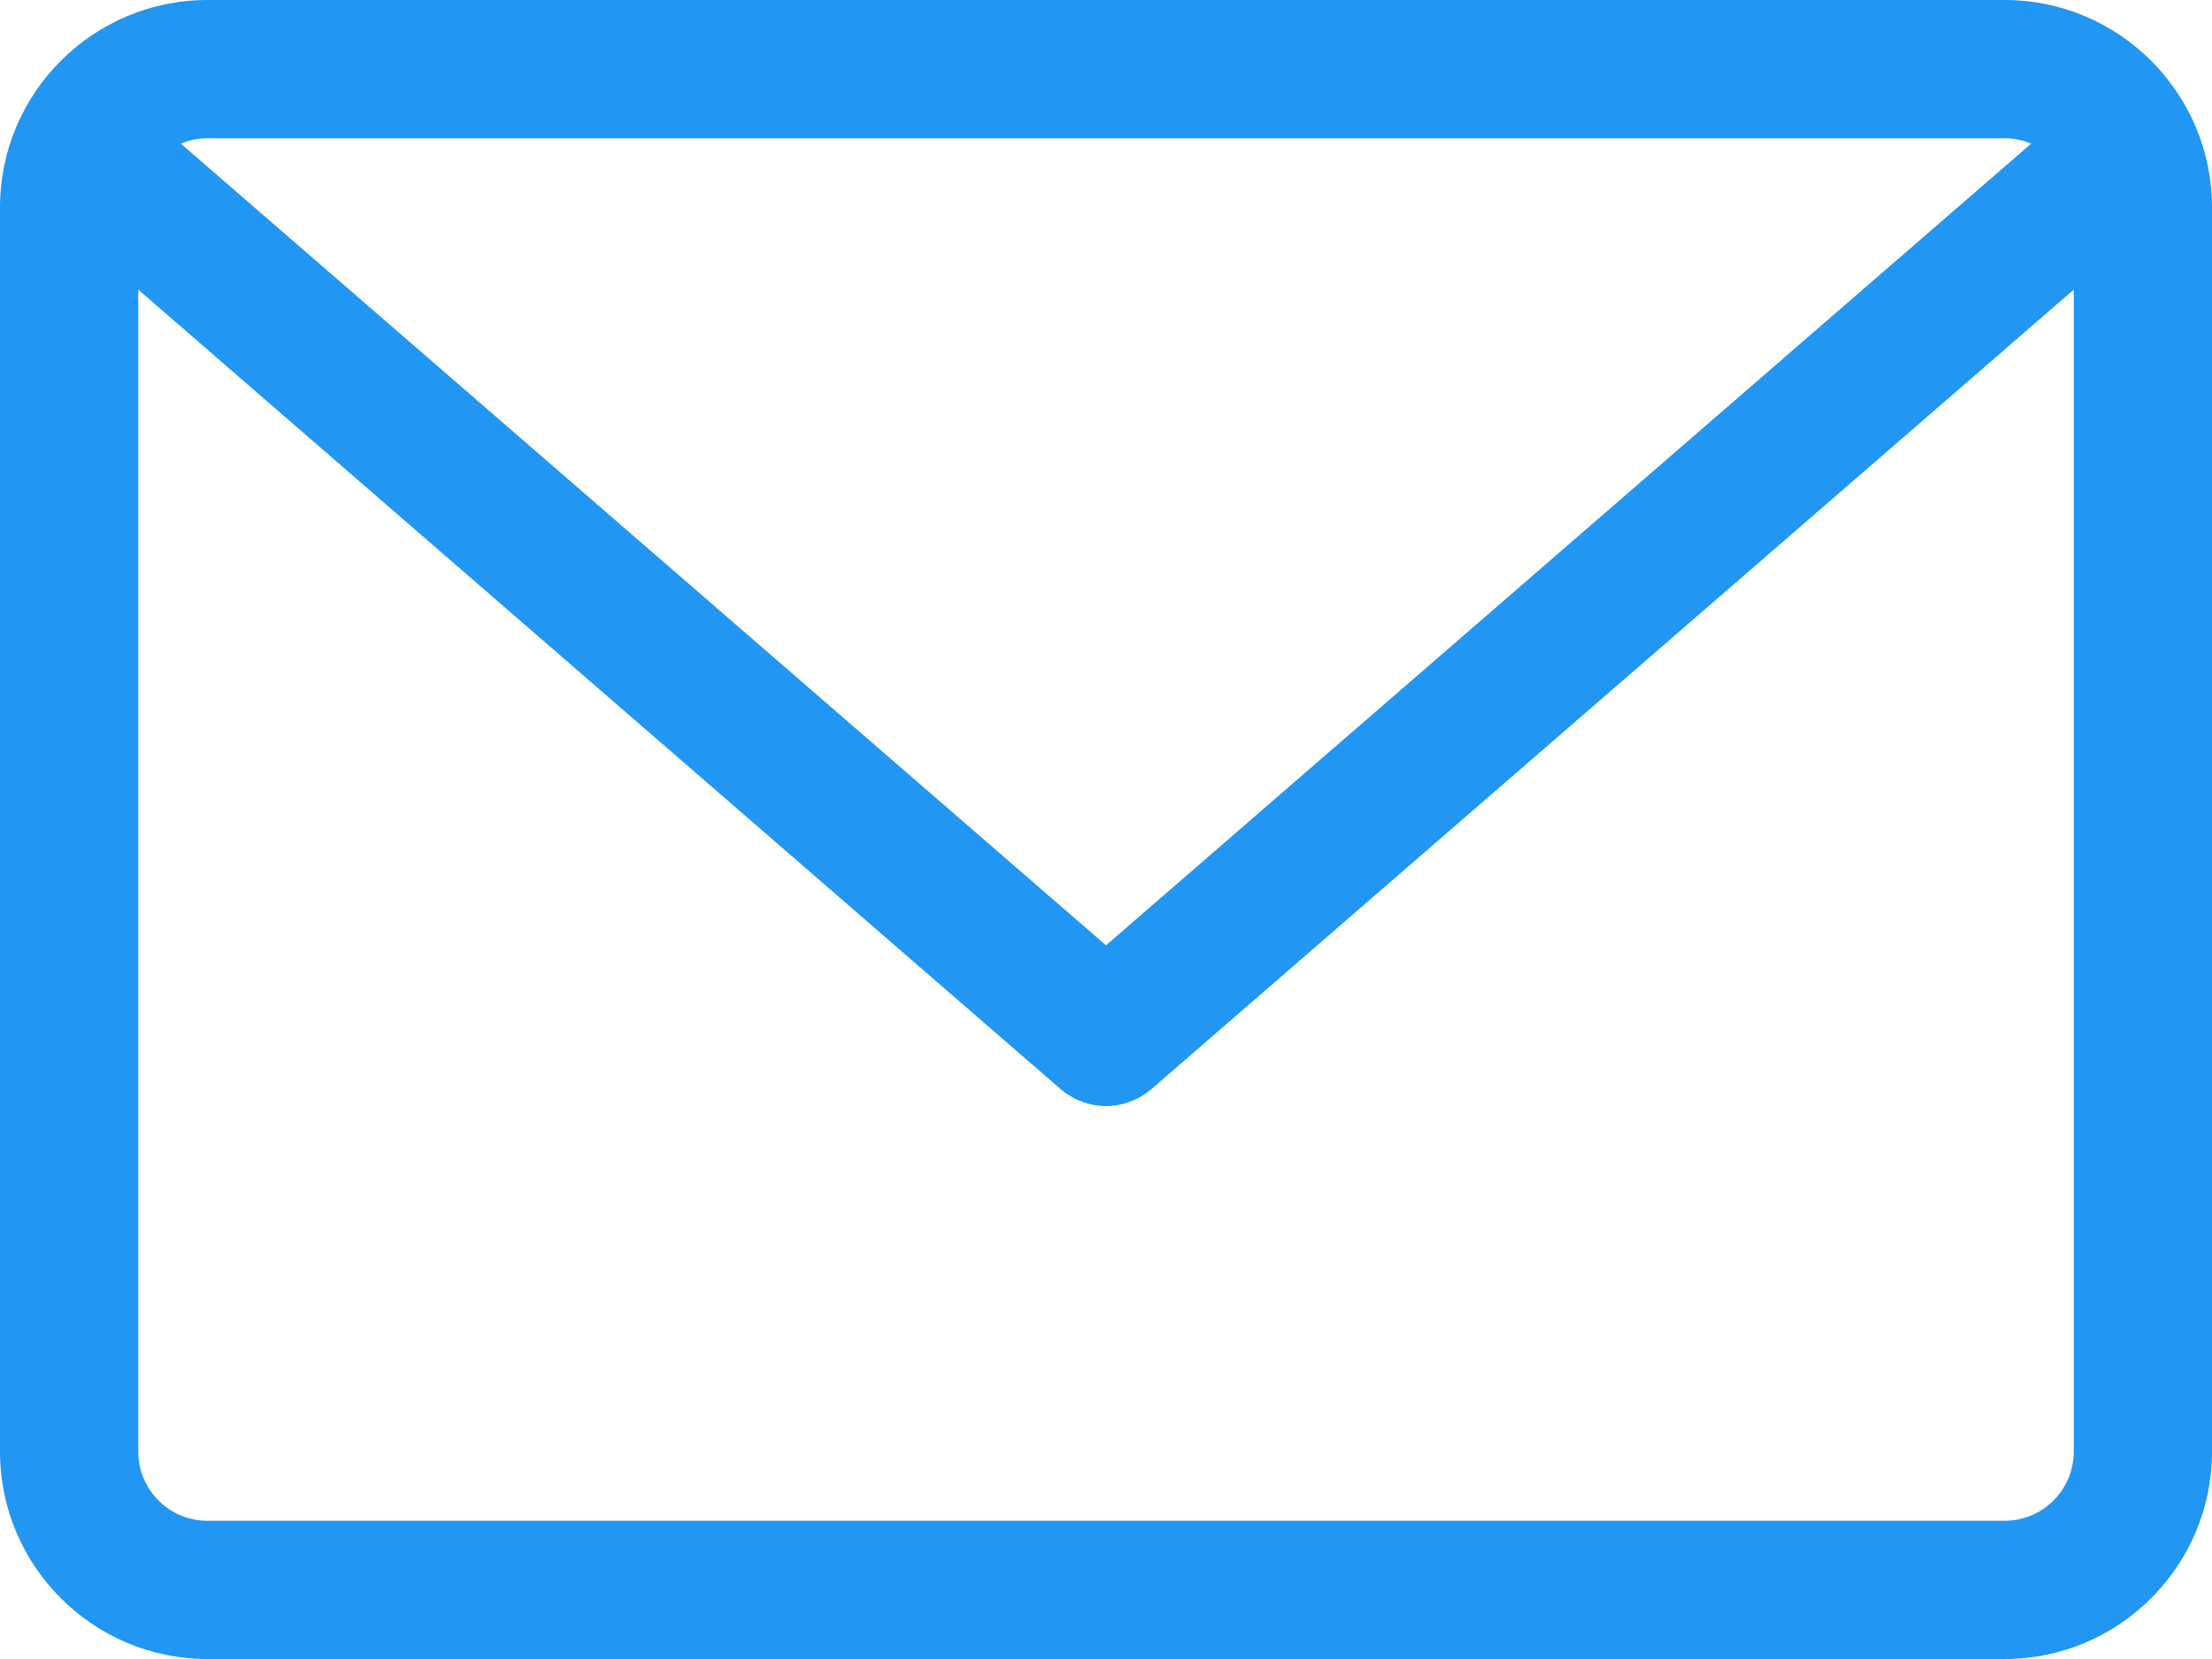
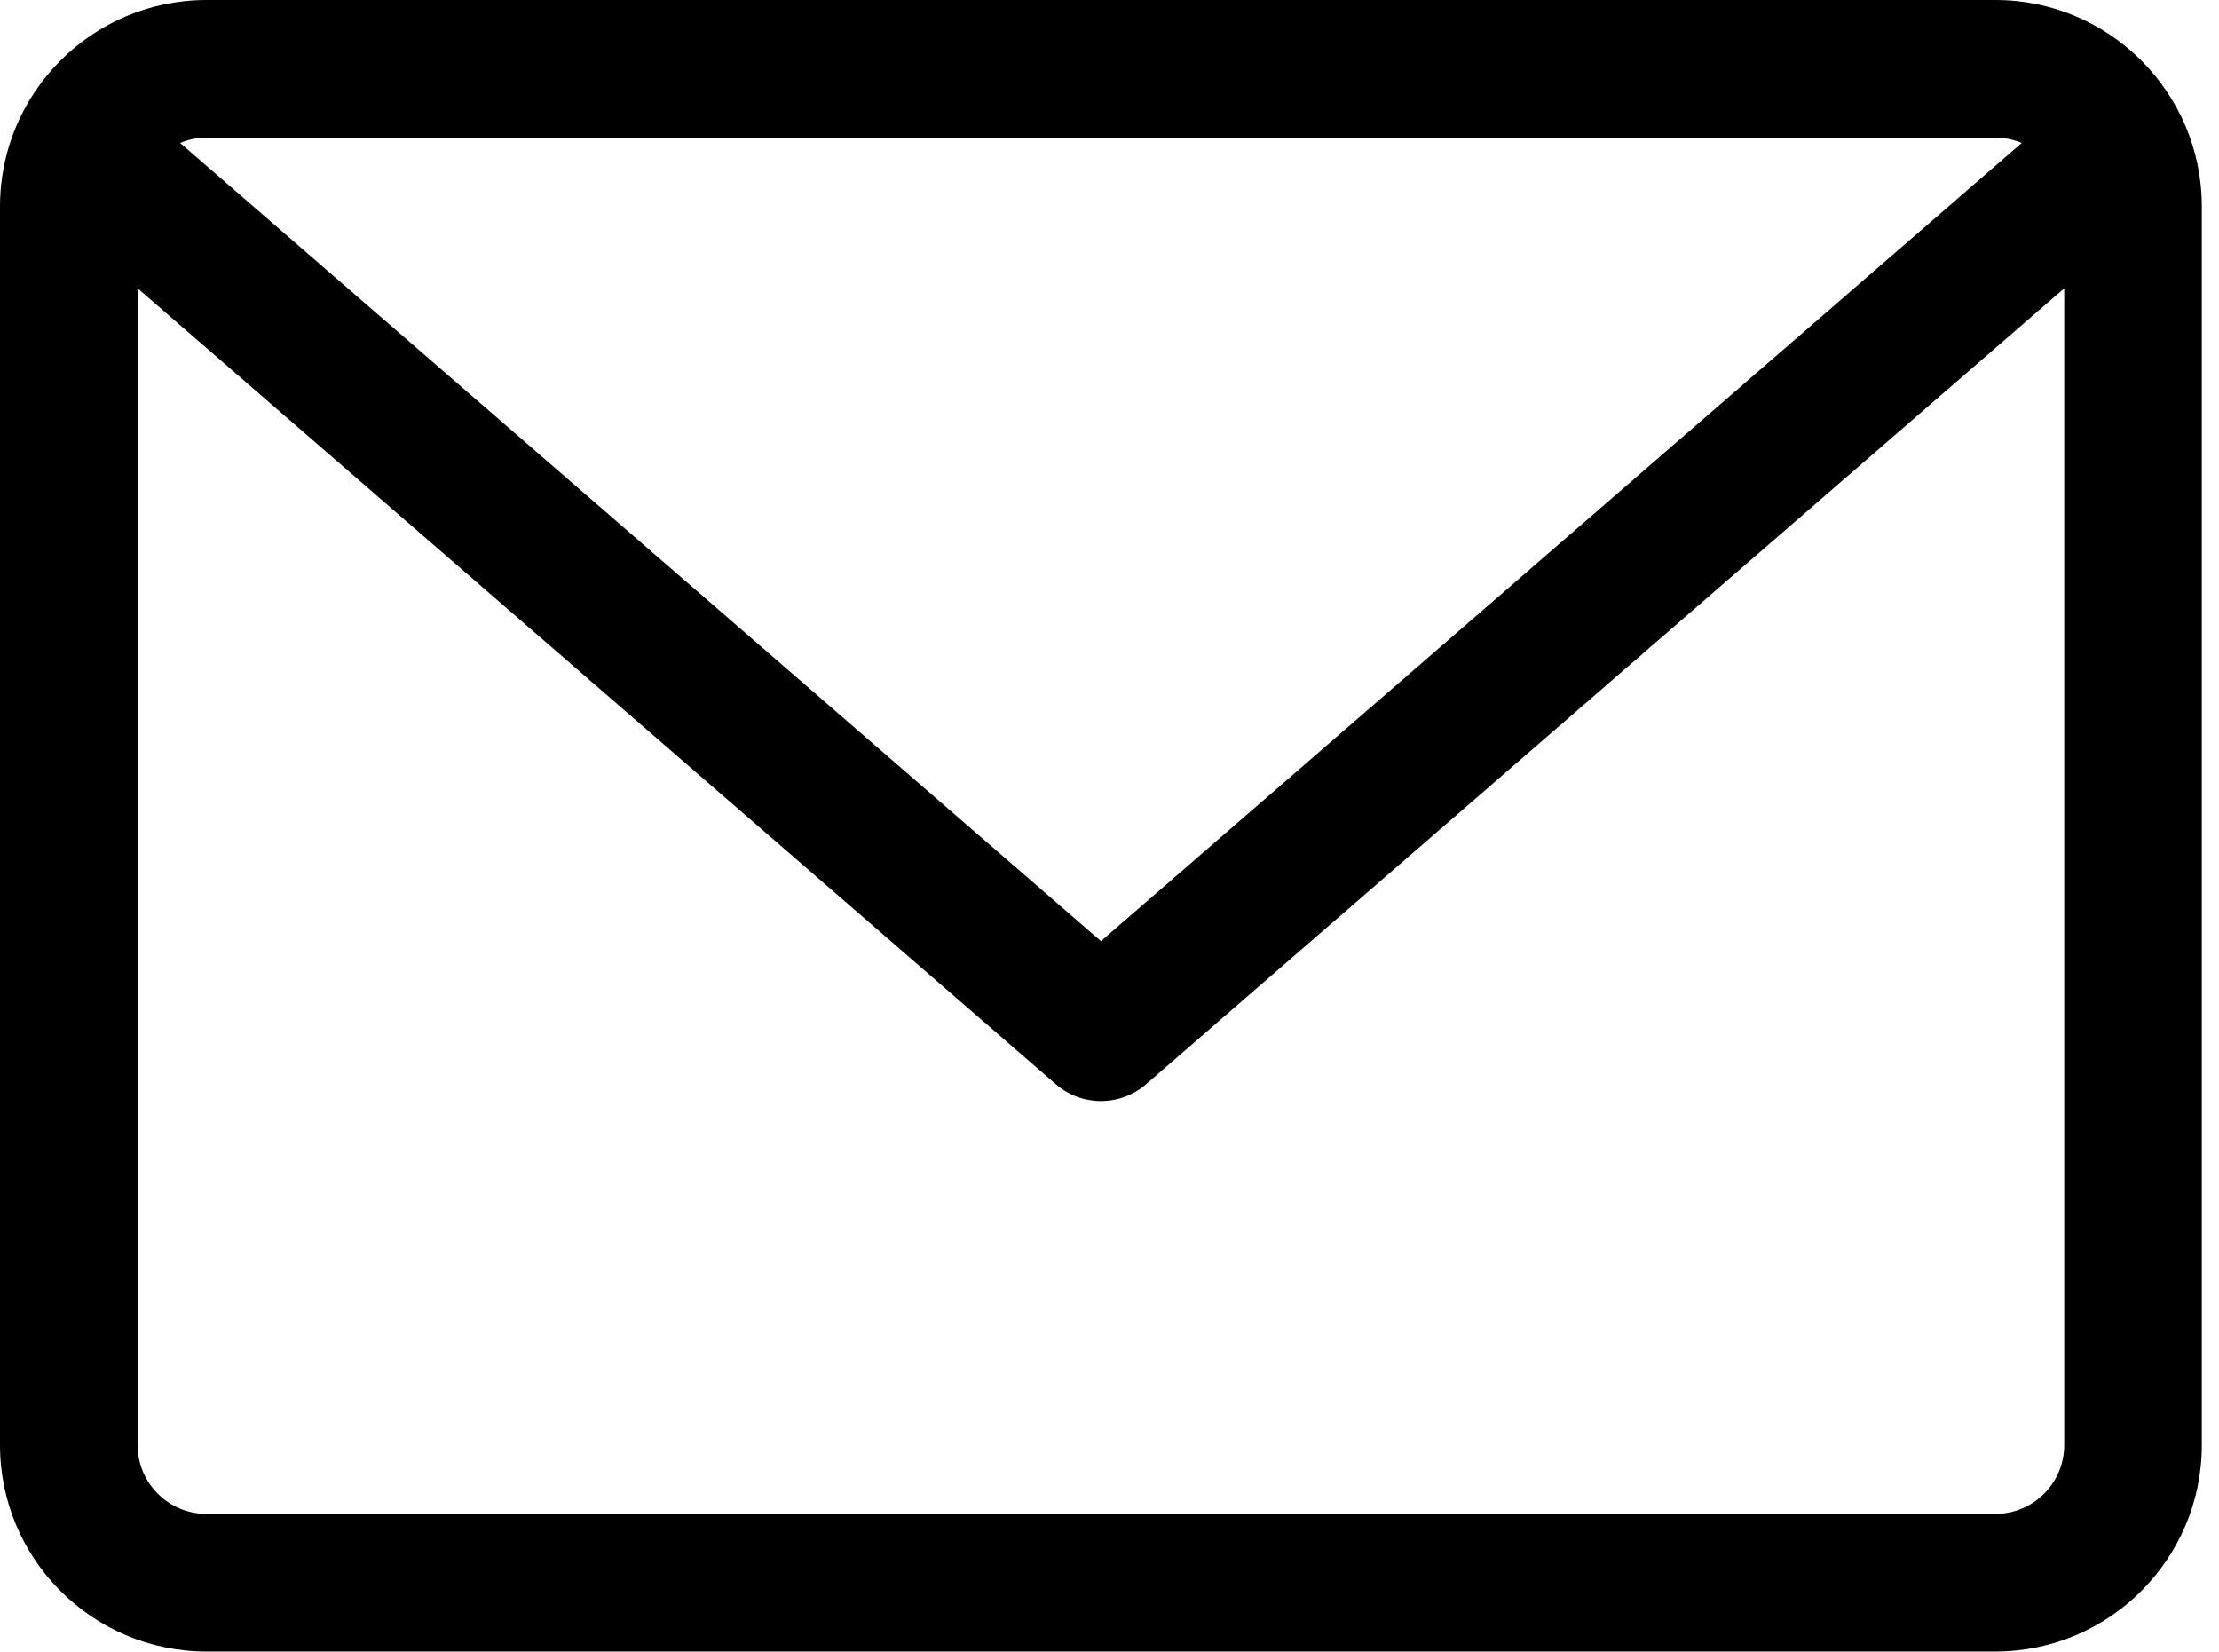
- <svg xmlns="http://www.w3.org/2000/svg" width="16" height="12" viewBox="0 0 16 12" fill="none">
-   <path d="M14.5 0H1.5C0.673 0 0 0.673 0 1.5V10.5C0 11.327 0.673 12 1.5 12H14.5C15.327 12 16 11.327 16 10.5V1.5C16 0.673 15.327 0 14.5 0ZM14.5 1C14.568 1 14.633 1.014 14.692 1.039L8 6.838L1.308 1.039C1.367 1.014 1.432 1 1.5 1H14.5ZM14.5 11H1.5C1.224 11 1 10.776 1 10.5V2.095L7.672 7.878C7.767 7.959 7.883 8 8 8C8.117 8 8.233 7.959 8.328 7.878L15 2.095V10.5C15 10.776 14.776 11 14.5 11Z" fill="#2196F3" />
+ <svg xmlns="http://www.w3.org/2000/svg" version="1.1" viewBox="0 0 43 32">
+   <path d="M38.667 0h-34.667c-2.206 0-4 1.794-4 4v24c0 2.206 1.794 4 4 4h34.667c2.206 0 4-1.794 4-4v-24c0-2.206-1.794-4-4-4zM38.667 2.667c0.181 0 0.353 0.038 0.511 0.103l-17.844 15.466-17.844-15.466c0.158-0.066 0.33-0.103 0.511-0.103h34.667zM38.667 29.333h-34.667c-0.736 0-1.333-0.598-1.333-1.333v-22.413l17.793 15.421c0.251 0.217 0.563 0.326 0.874 0.326s0.622-0.108 0.874-0.326l17.793-15.421v22.413c0 0.736-0.598 1.333-1.333 1.333z" />
</svg>
